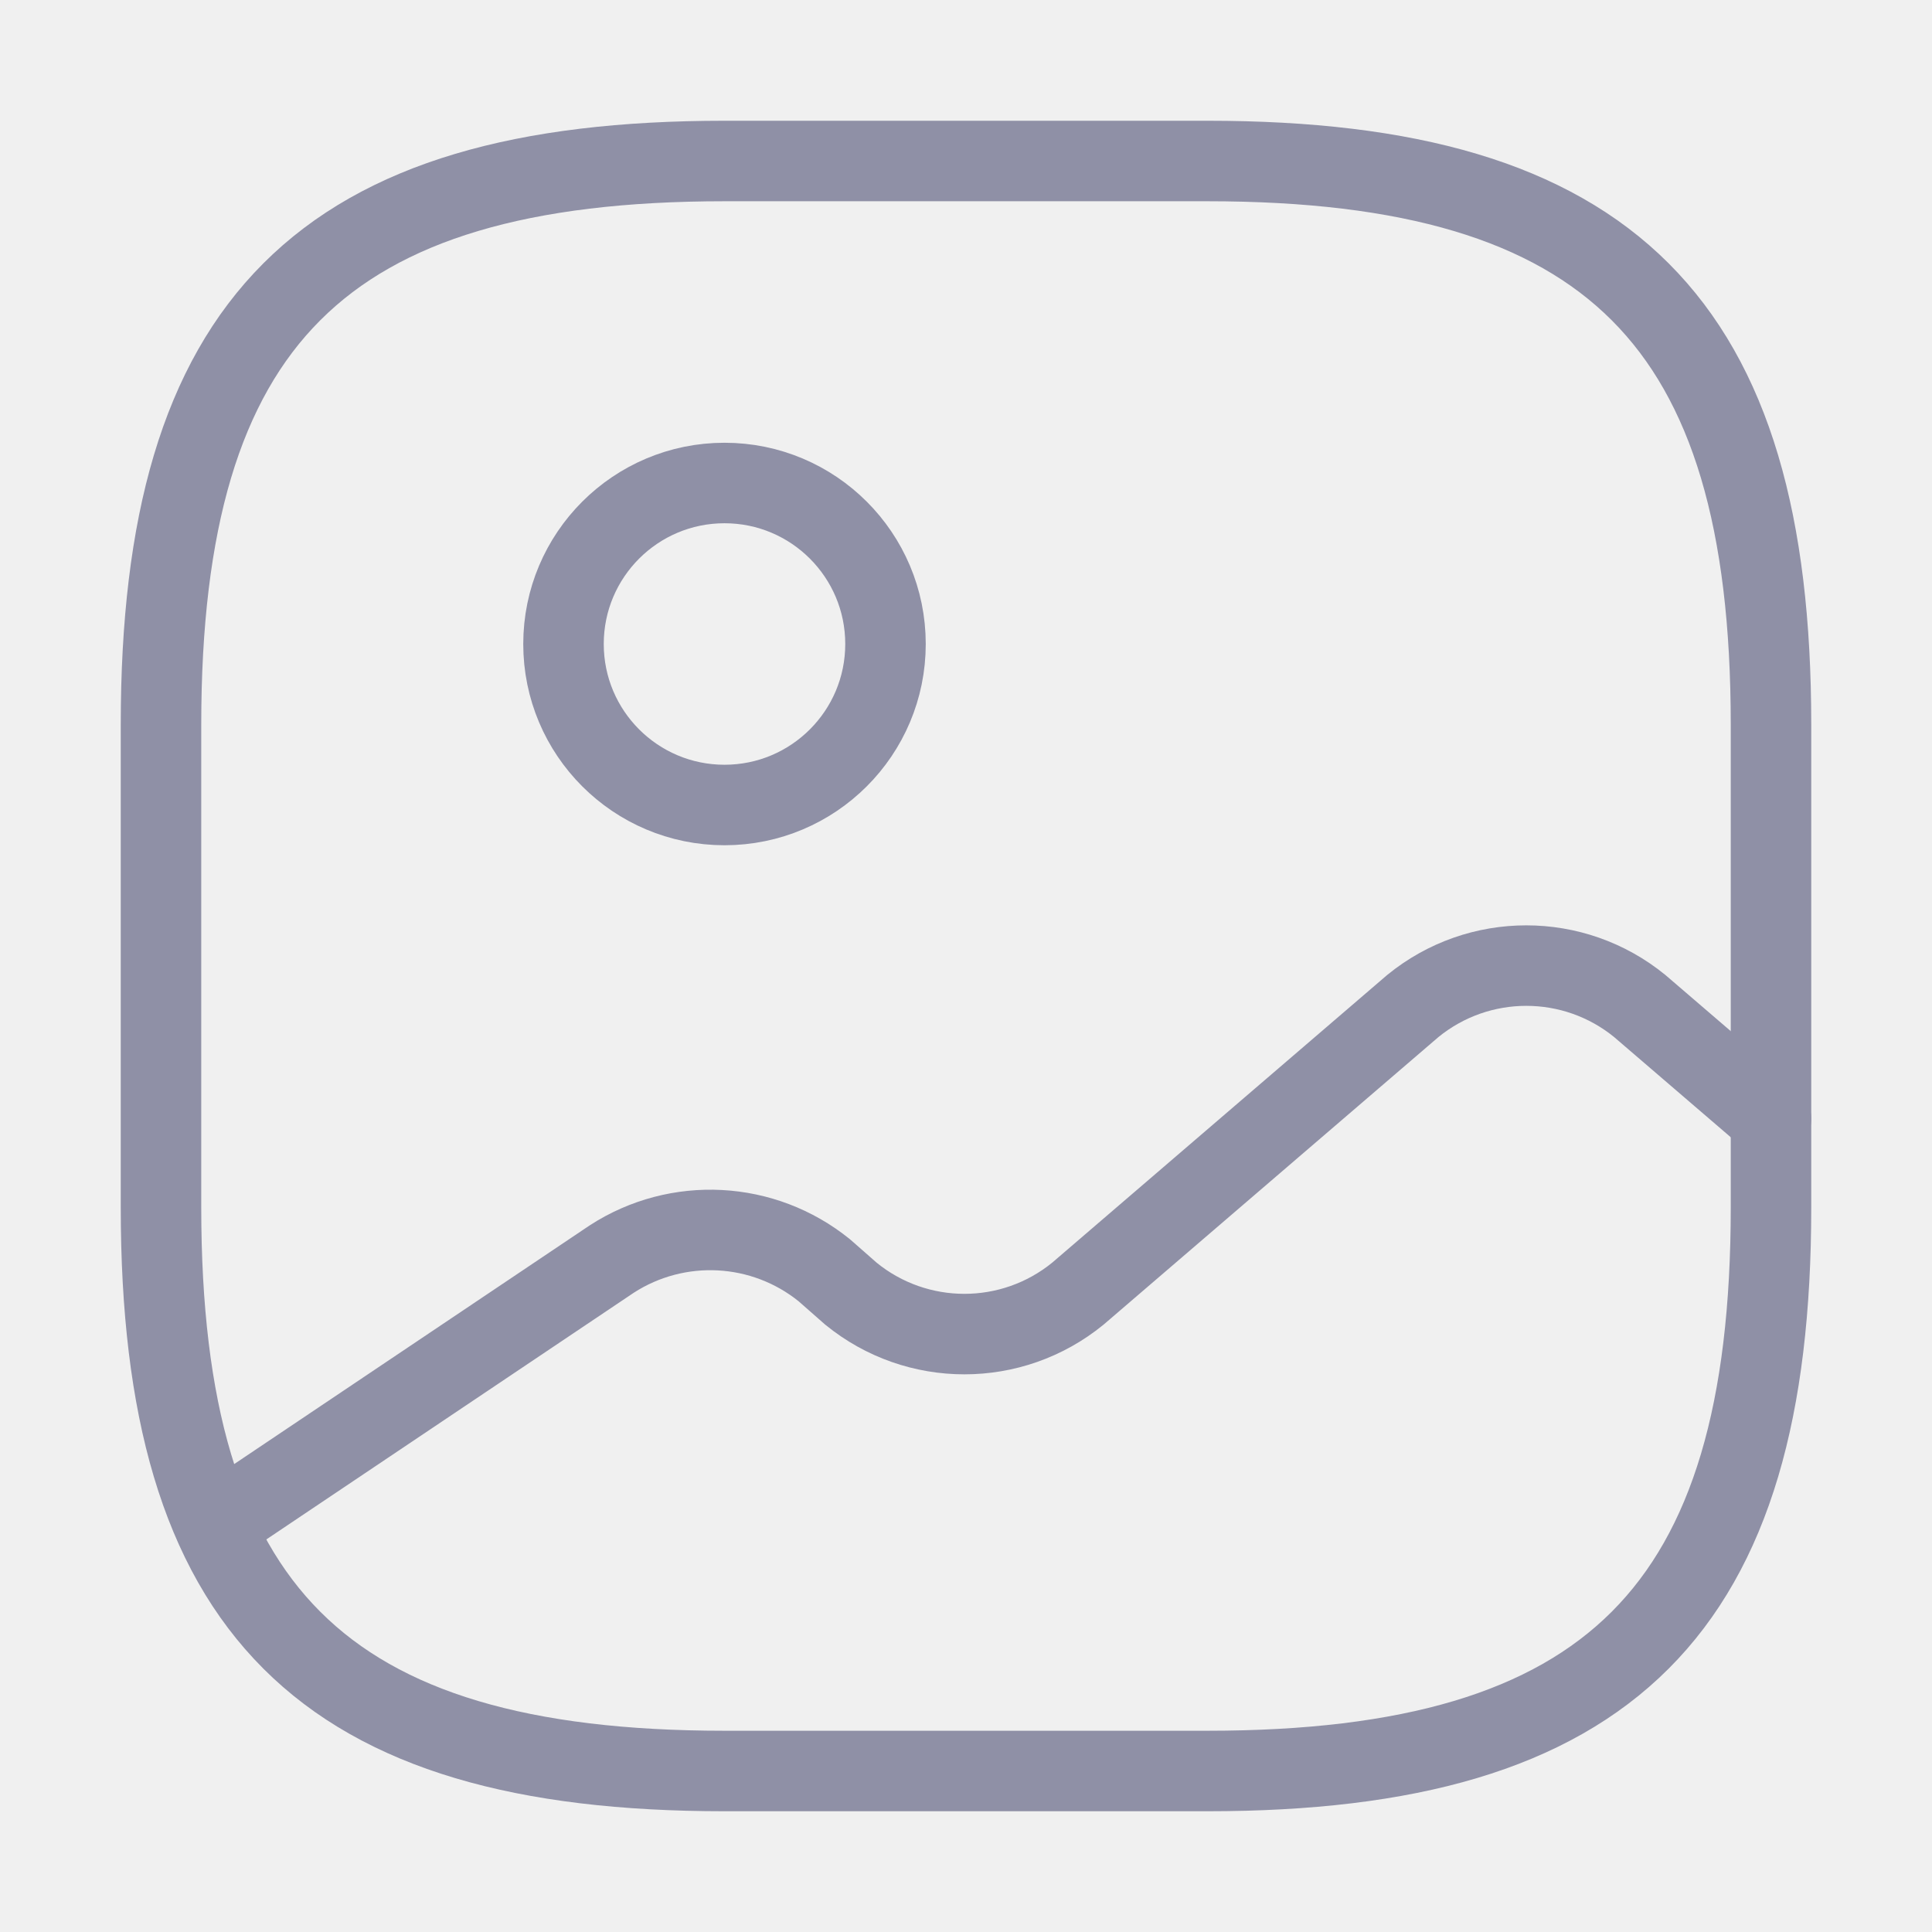
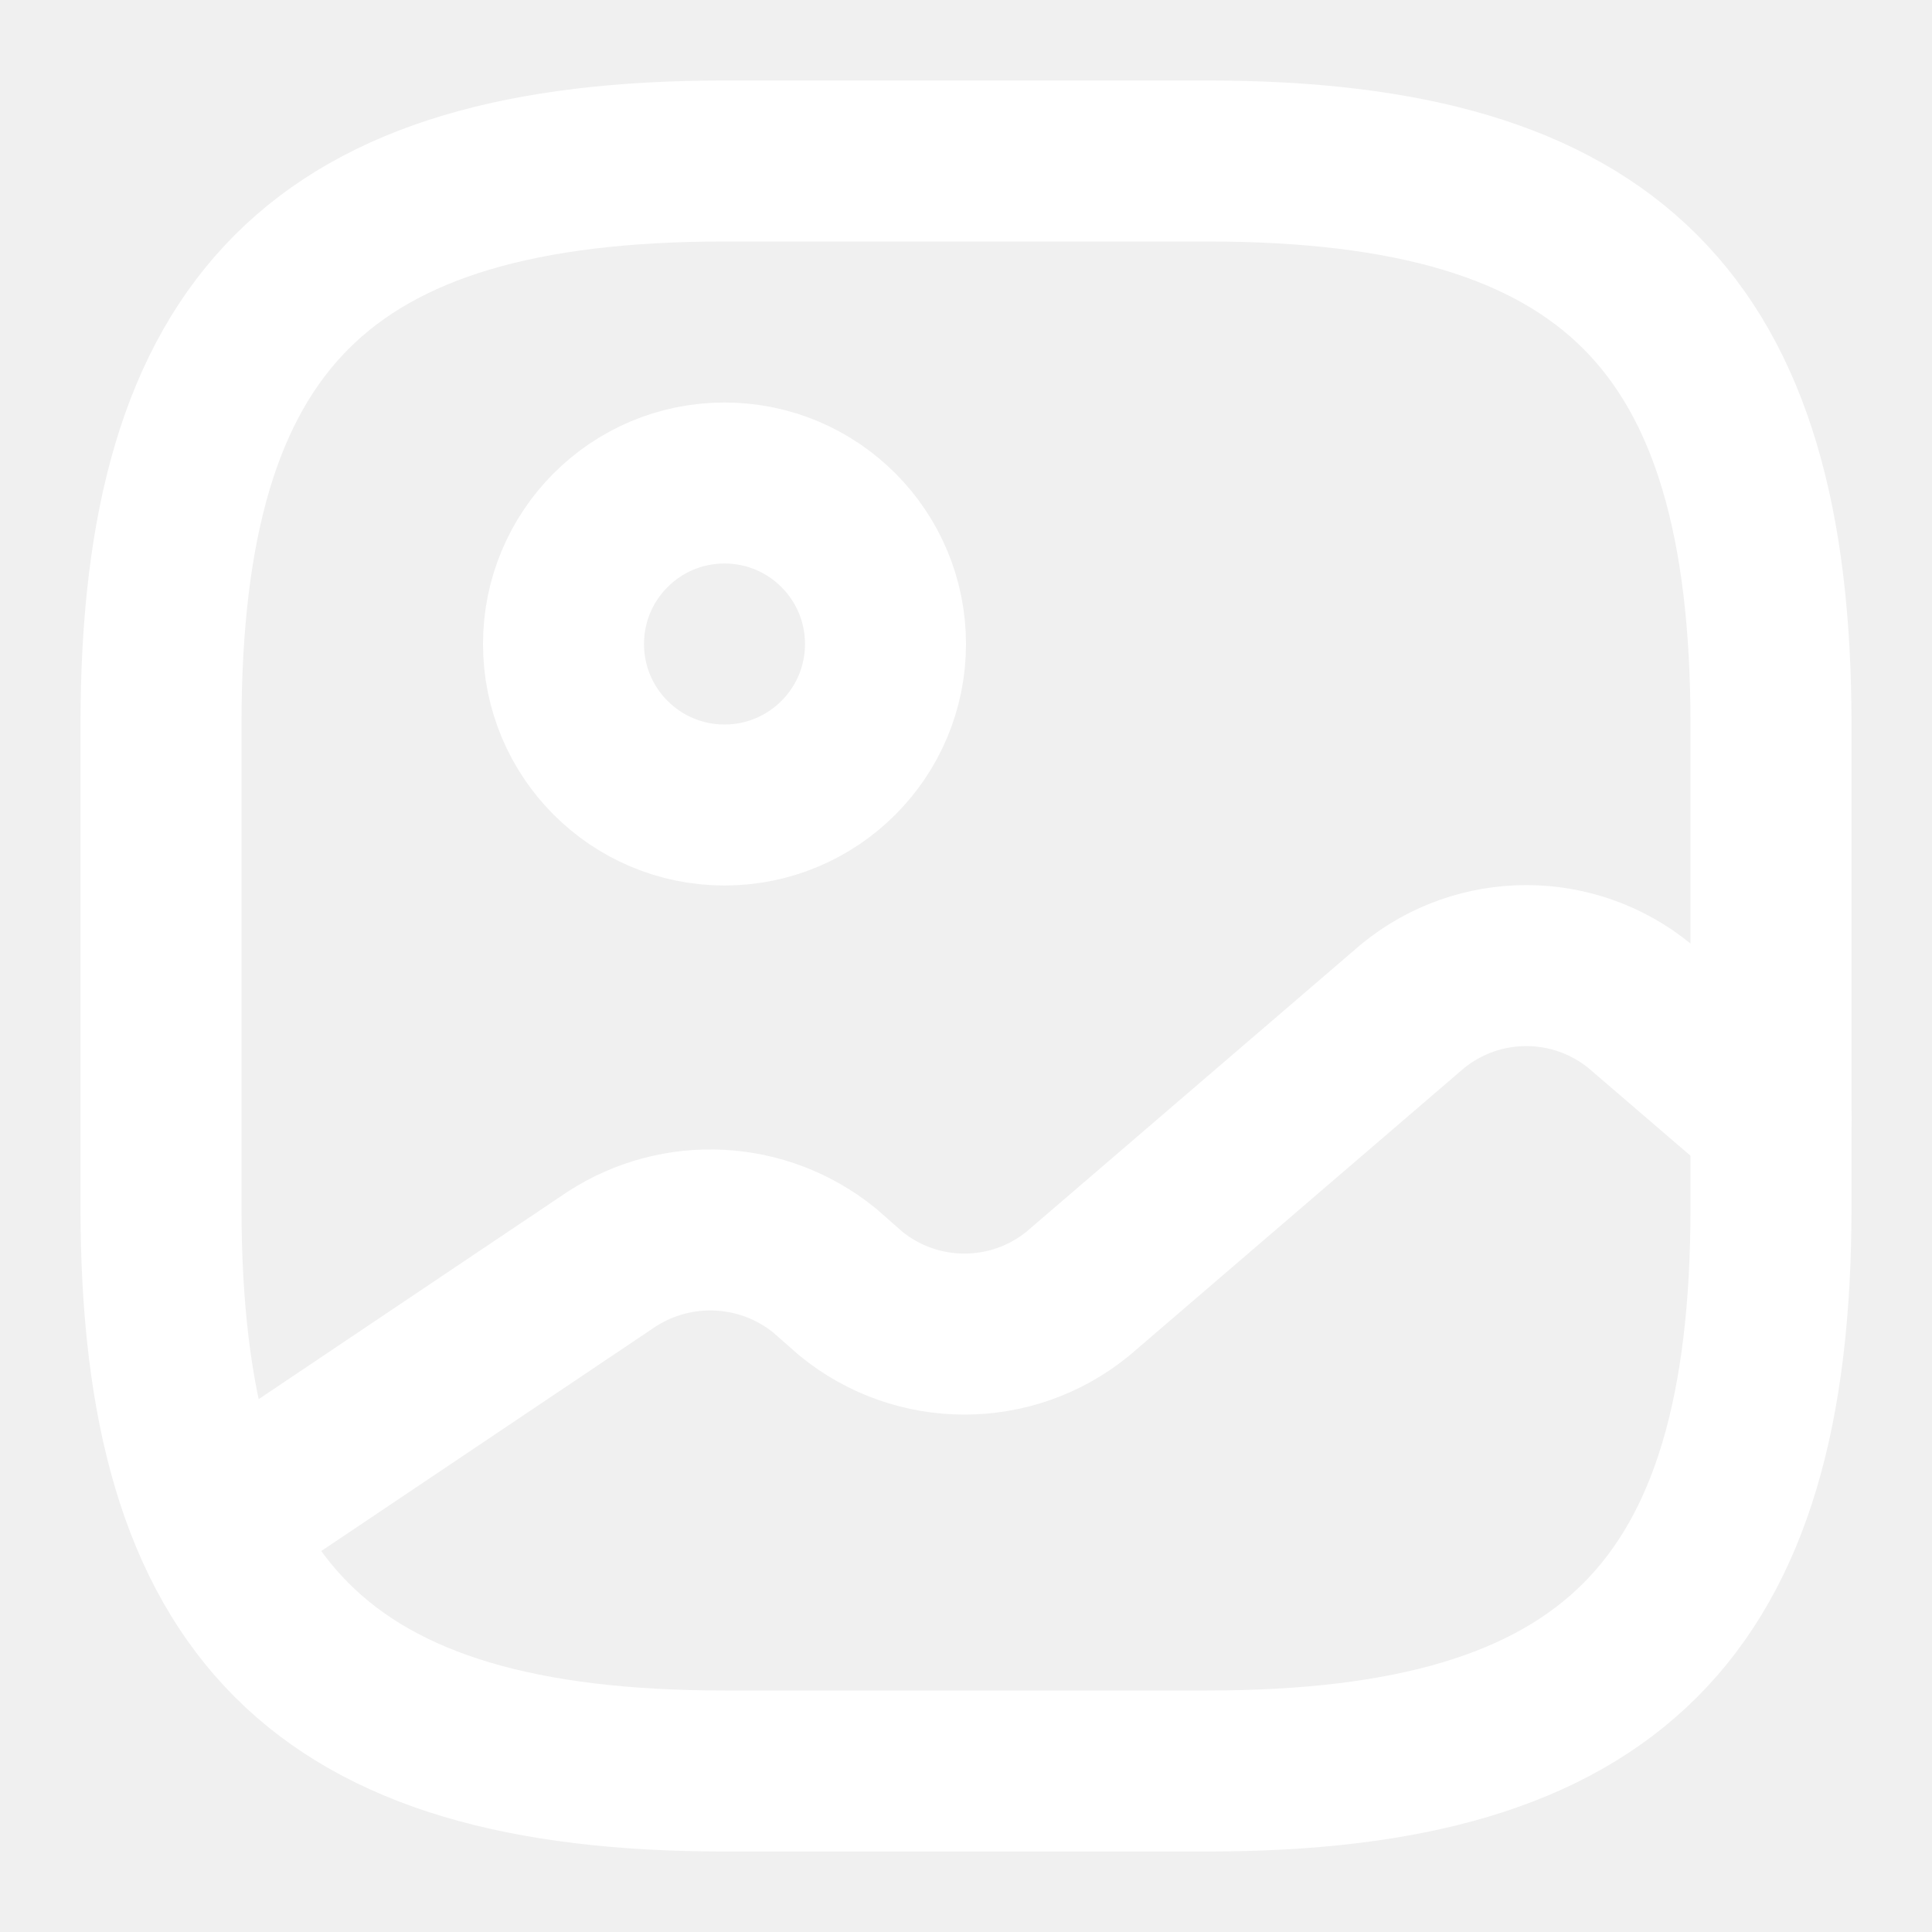
<svg xmlns="http://www.w3.org/2000/svg" width="48" height="48" viewBox="0 0 48 48">
  <g id="vuesax_linear_gallery" data-name="vuesax/linear/gallery" transform="translate(-364 -252)">
    <g id="gallery" transform="translate(364 252)">
-       <path id="Vector" d="M14,40H26c10,0,14-4,14-14V14C40,4,36,0,26,0H14C4,0,0,4,0,14V26C0,36,4,40,14,40Z" transform="translate(4 4)" fill="none" stroke="#8f90a6" stroke-linecap="round" stroke-linejoin="round" stroke-width="2" />
-       <path id="Vector-2" data-name="Vector" d="M8,4A4,4,0,1,1,4,0,4,4,0,0,1,8,4Z" transform="translate(14 12)" fill="none" stroke="#8f90a6" stroke-linecap="round" stroke-linejoin="round" stroke-width="2" />
-       <path id="Vector-3" data-name="Vector" d="M0,13.905l9.86-6.62a4.506,4.506,0,0,1,5.28.28l.66.58a4.459,4.459,0,0,0,5.64,0L29.76,1A4.459,4.459,0,0,1,35.4,1l3.26,2.8" transform="translate(5.34 23.995)" fill="none" stroke="#8f90a6" stroke-linecap="round" stroke-linejoin="round" stroke-width="2" />
+       <path id="Vector" d="M14,40H26c10,0,14-4,14-14V14C40,4,36,0,26,0H14C4,0,0,4,0,14V26C0,36,4,40,14,40Z" transform="translate(4 4)" fill="none" stroke="white" stroke-linecap="round" stroke-linejoin="round" stroke-width="4" />
+       <path id="Vector-2" data-name="Vector" d="M8,4A4,4,0,1,1,4,0,4,4,0,0,1,8,4Z" transform="translate(14 12)" fill="none" stroke="white" stroke-linecap="round" stroke-linejoin="round" stroke-width="4" />
+       <path id="Vector-3" data-name="Vector" d="M0,13.905l9.86-6.62a4.506,4.506,0,0,1,5.28.28l.66.58a4.459,4.459,0,0,0,5.64,0L29.76,1A4.459,4.459,0,0,1,35.4,1l3.26,2.8" transform="translate(5.34 23.995)" fill="none" stroke="white" stroke-linecap="round" stroke-linejoin="round" stroke-width="4" />
      <path id="Vector-4" data-name="Vector" d="M0,0H48V48H0Z" fill="none" opacity="0" />
    </g>
  </g>
</svg>
